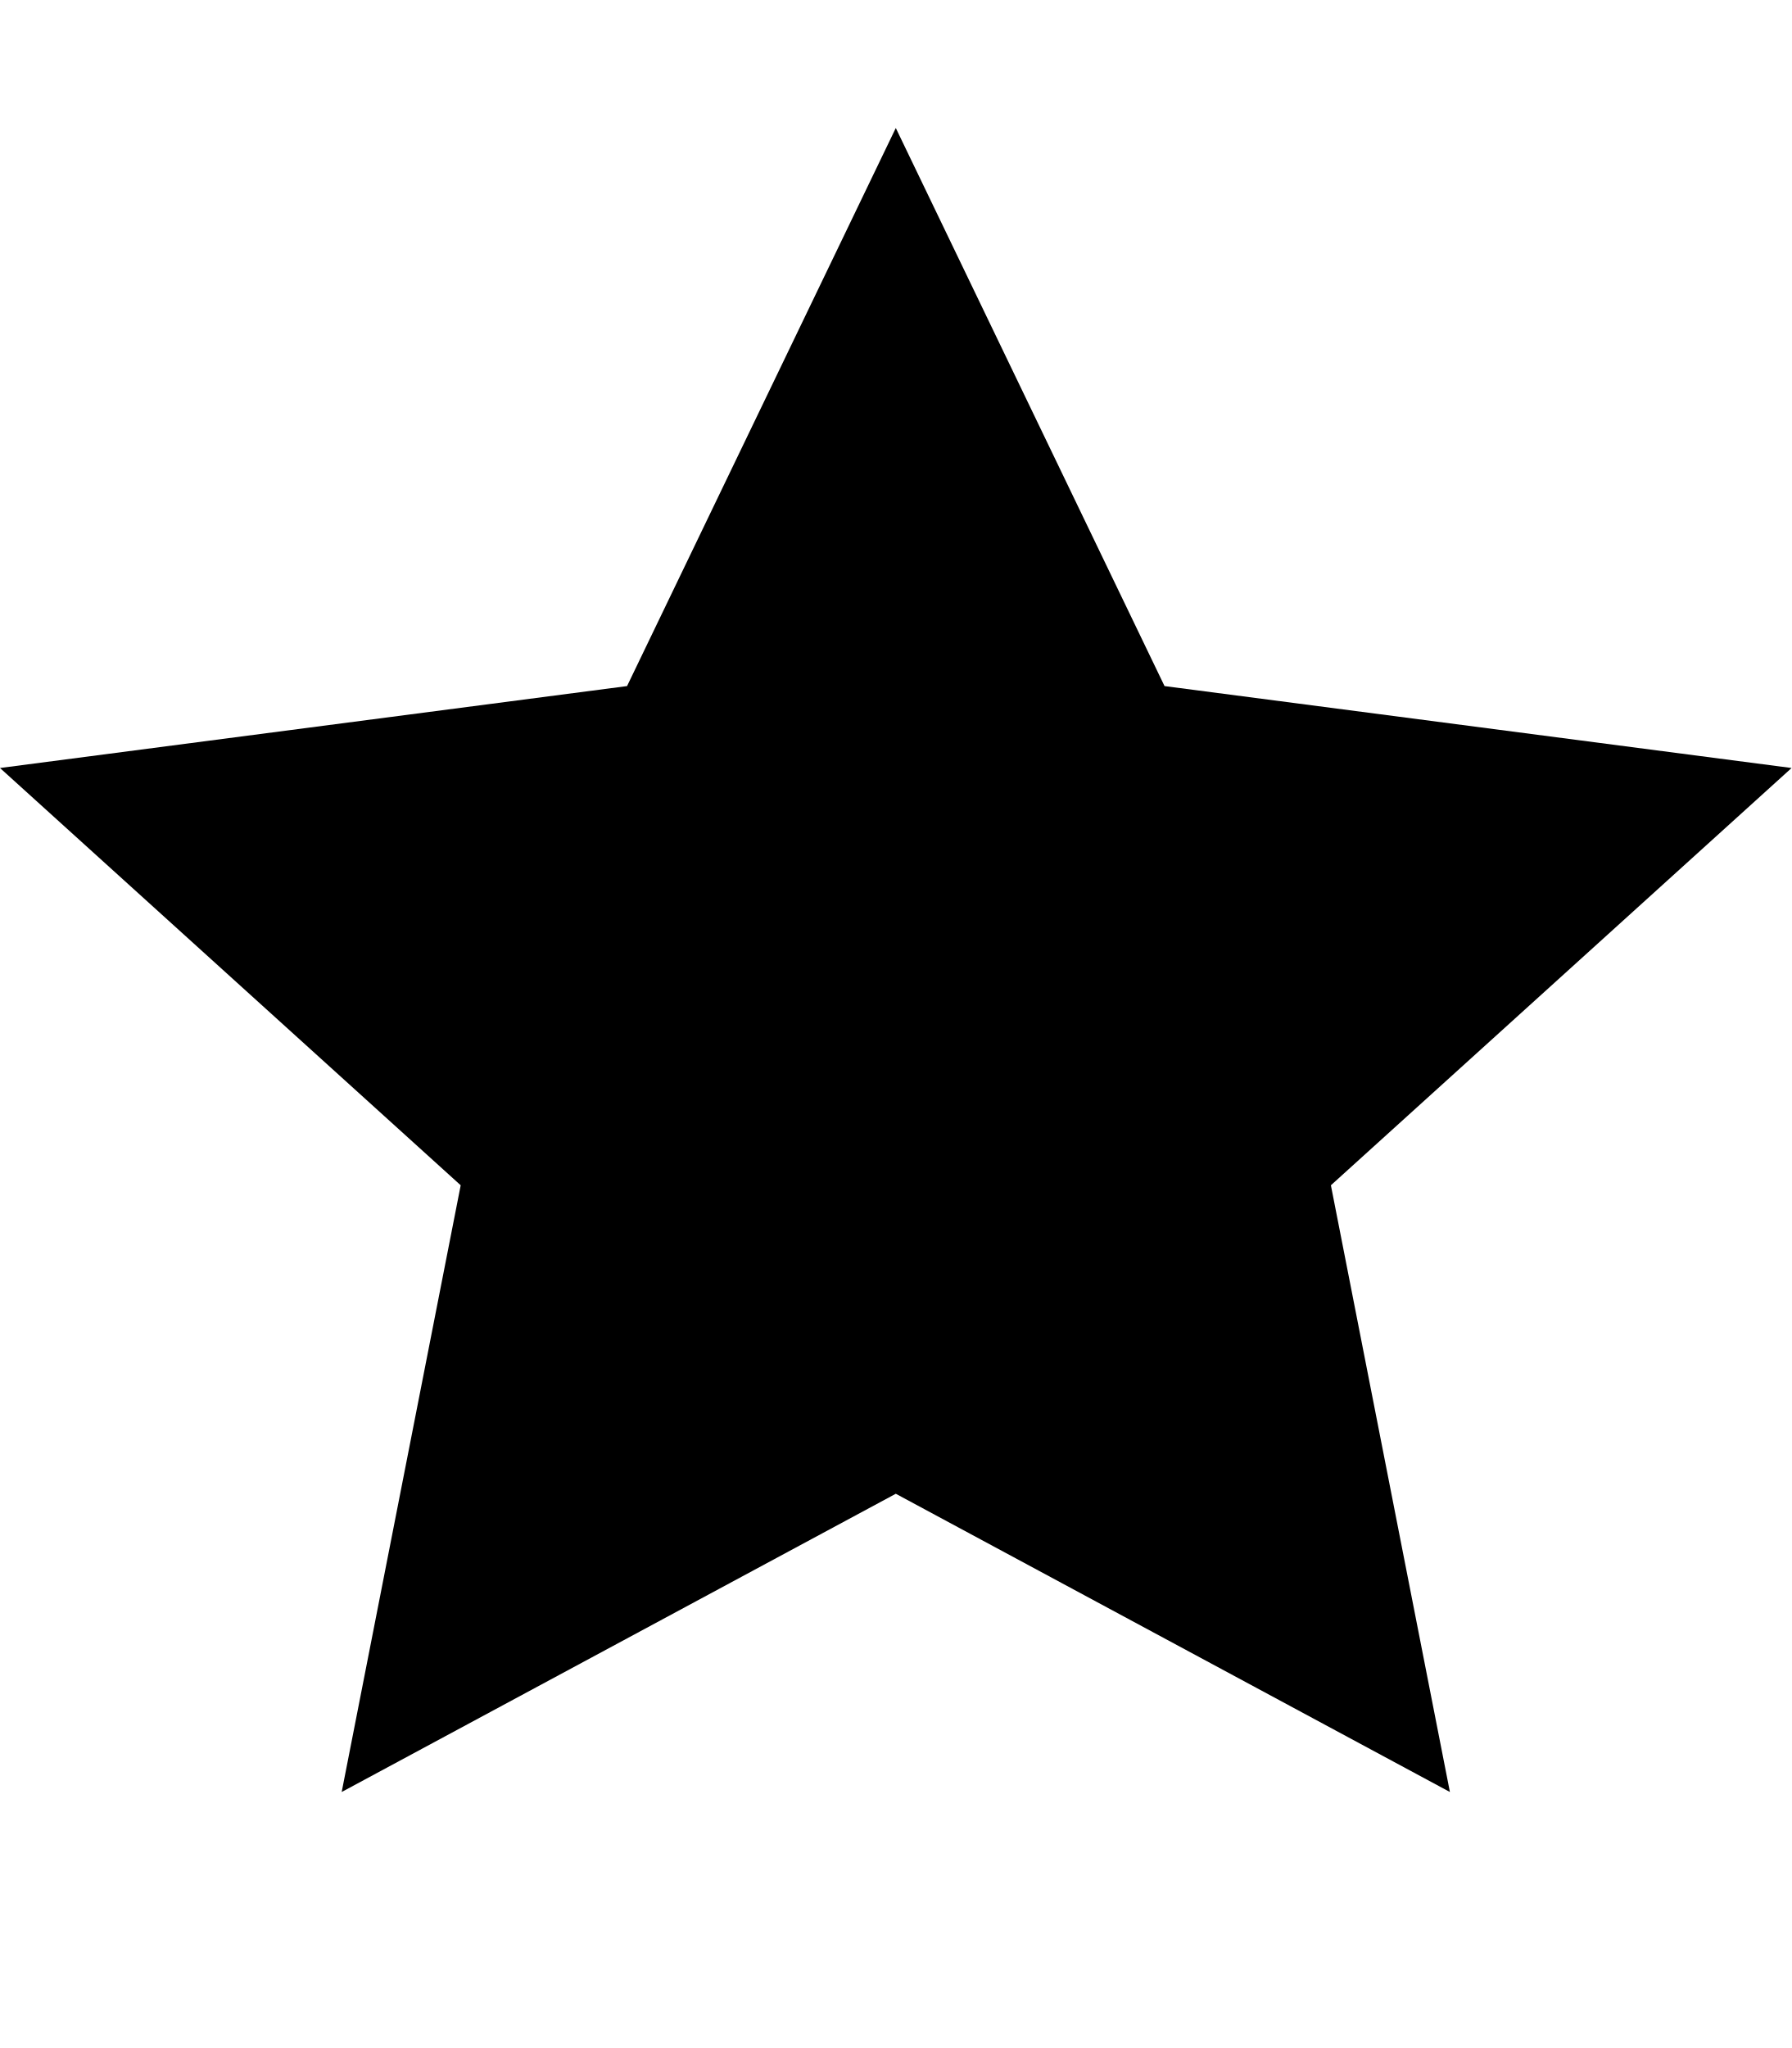
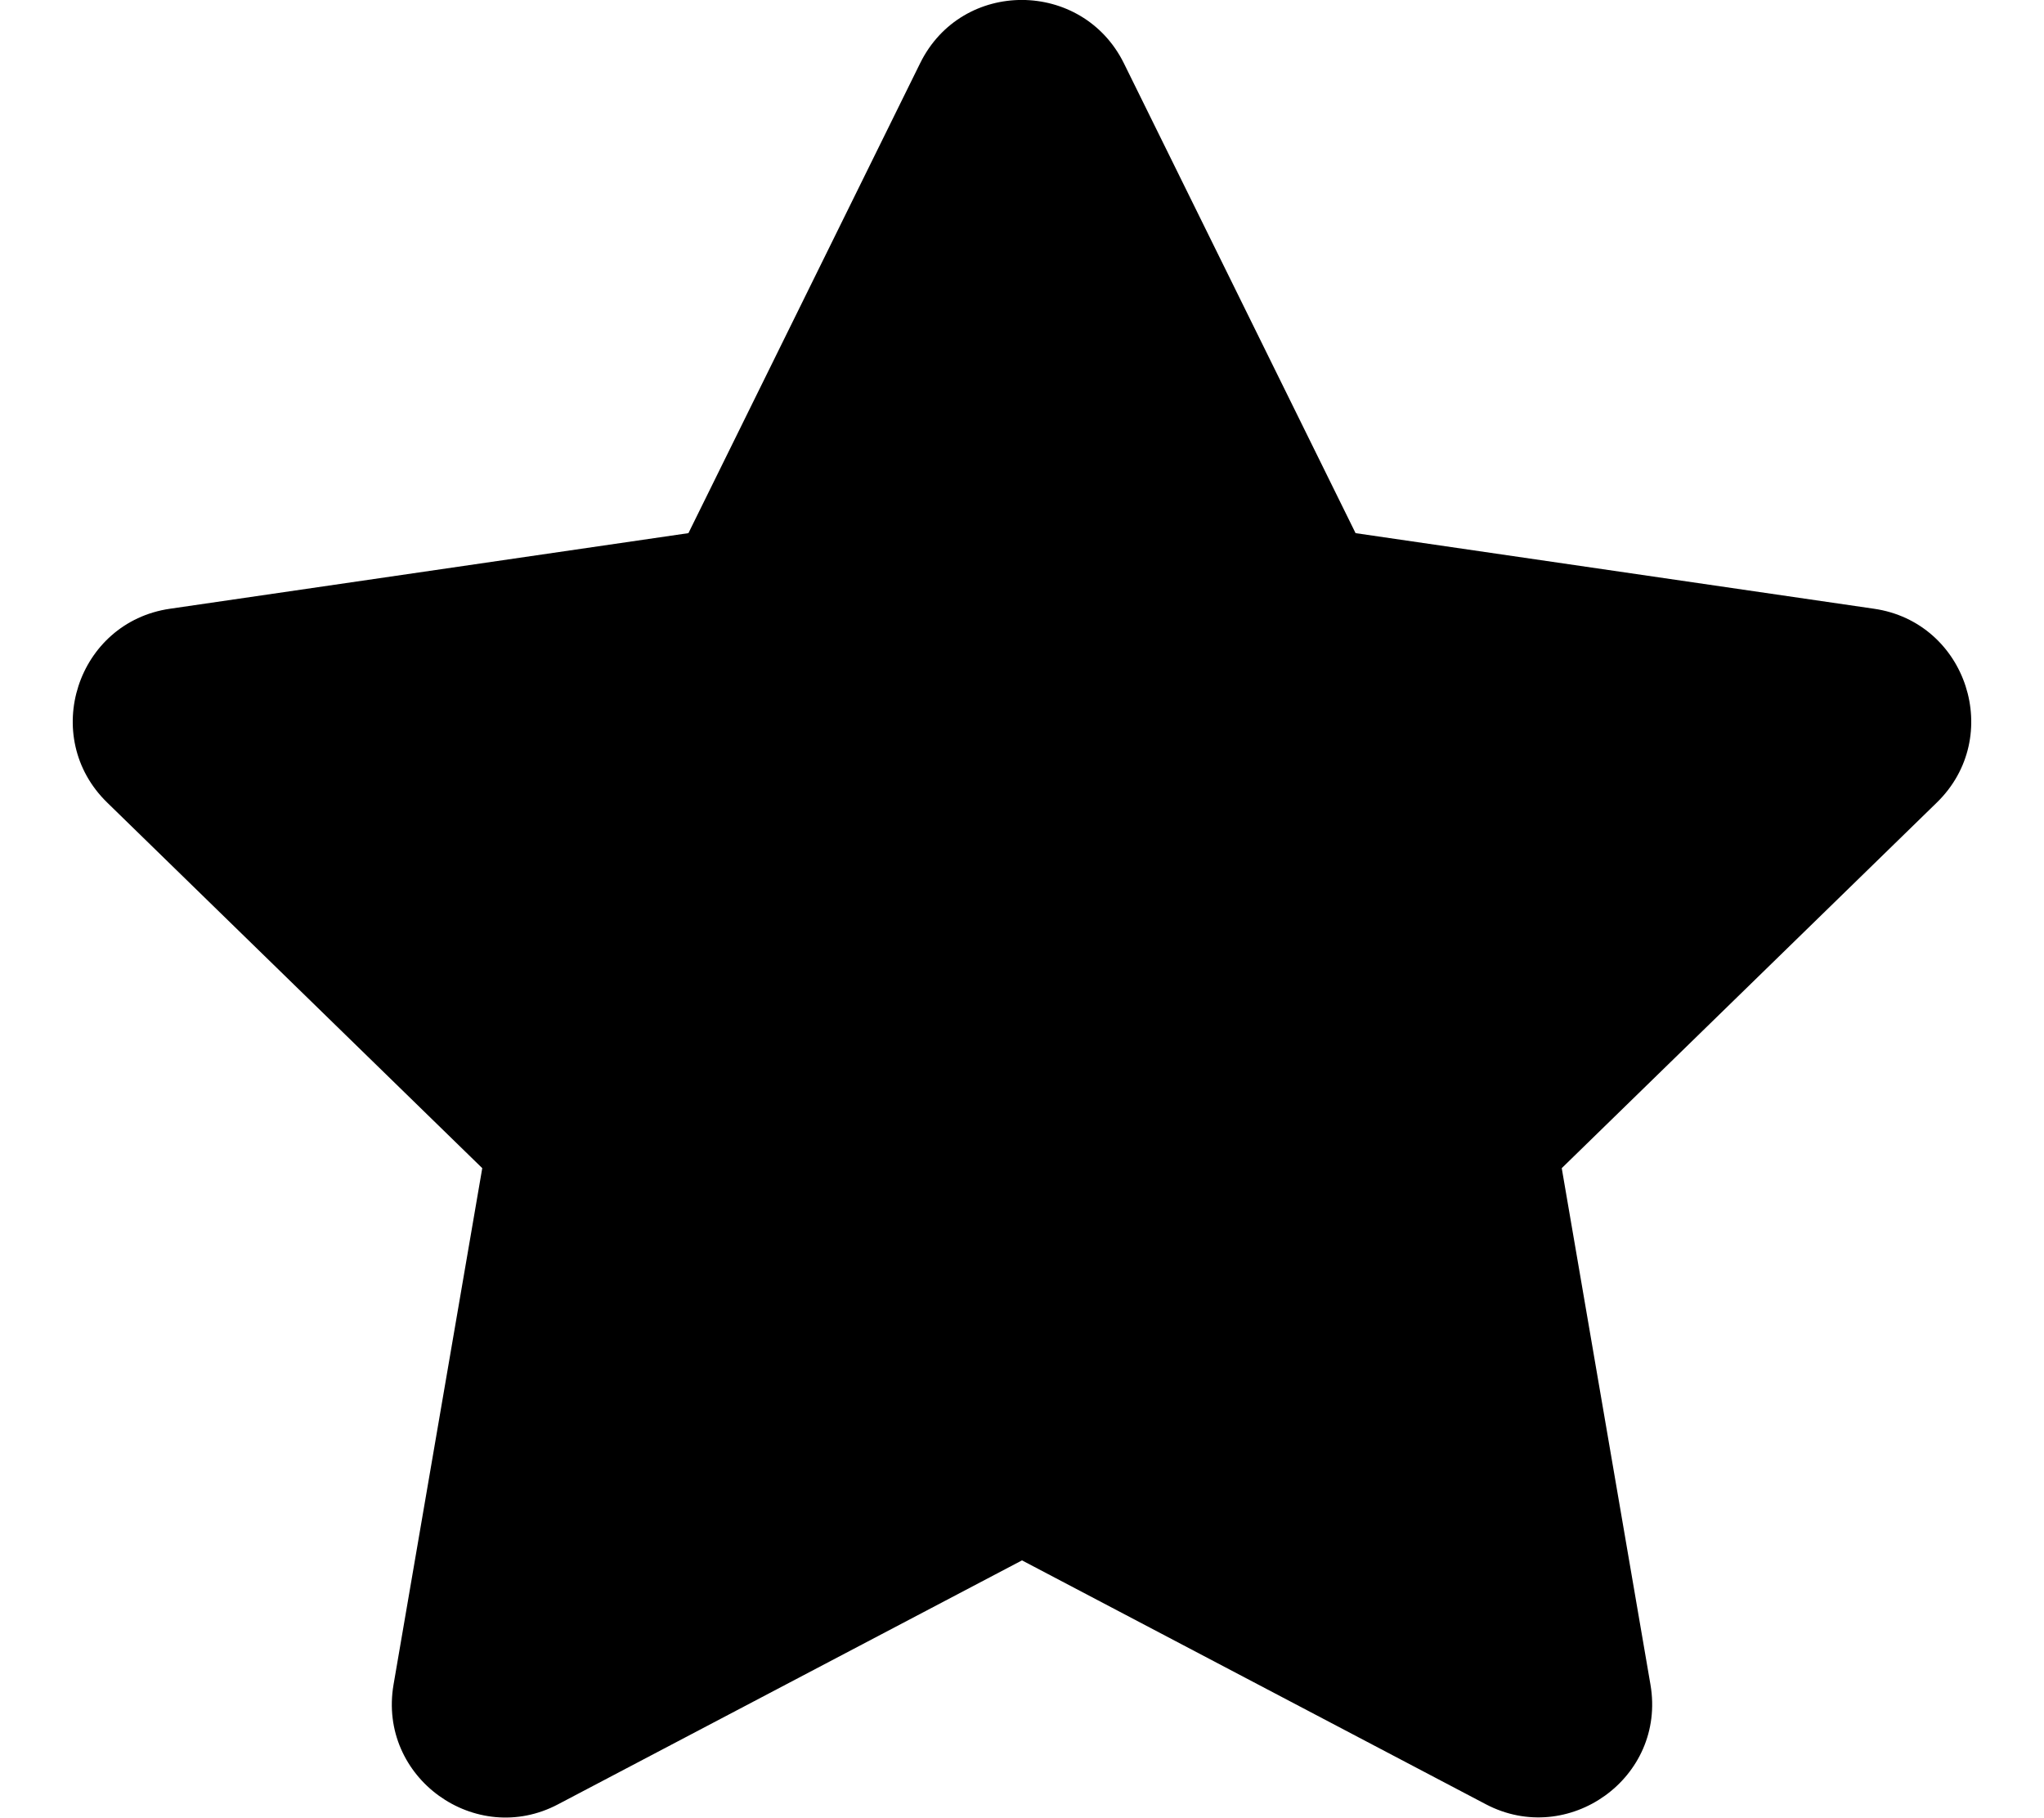
- <svg xmlns="http://www.w3.org/2000/svg" width="14px" height="16px" viewBox="0 0 14 16" version="1.1">
-   <defs />
-   <g id="Octicons" stroke="none" stroke-width="1" fill="none" fill-rule="evenodd">
-     <g id="star" fill="#000000">
-       <polygon id="Shape" points="14 6 9.1 5.36 7 1 4.9 5.36 0 6 3.6 9.26 2.67 14 7 11.67 11.33 14 10.4 9.26" />
-     </g>
-   </g>
+ <svg xmlns="http://www.w3.org/2000/svg" viewBox="0 0 576 512">
+   <path d="M259.3 17.8L194 150.2 47.9 171.5c-26.2 3.8-36.7 36.1-17.7 54.6l105.7 103-25 145.5c-4.5 26.3 23.2 46 46.4 33.7L288 439.6l130.7 68.7c23.2 12.2 50.9-7.4 46.4-33.7l-25-145.5 105.7-103c19-18.5 8.5-50.8-17.7-54.6L382 150.2 316.7 17.8c-11.7-23.6-45.6-23.9-57.4 0z" />
</svg>
